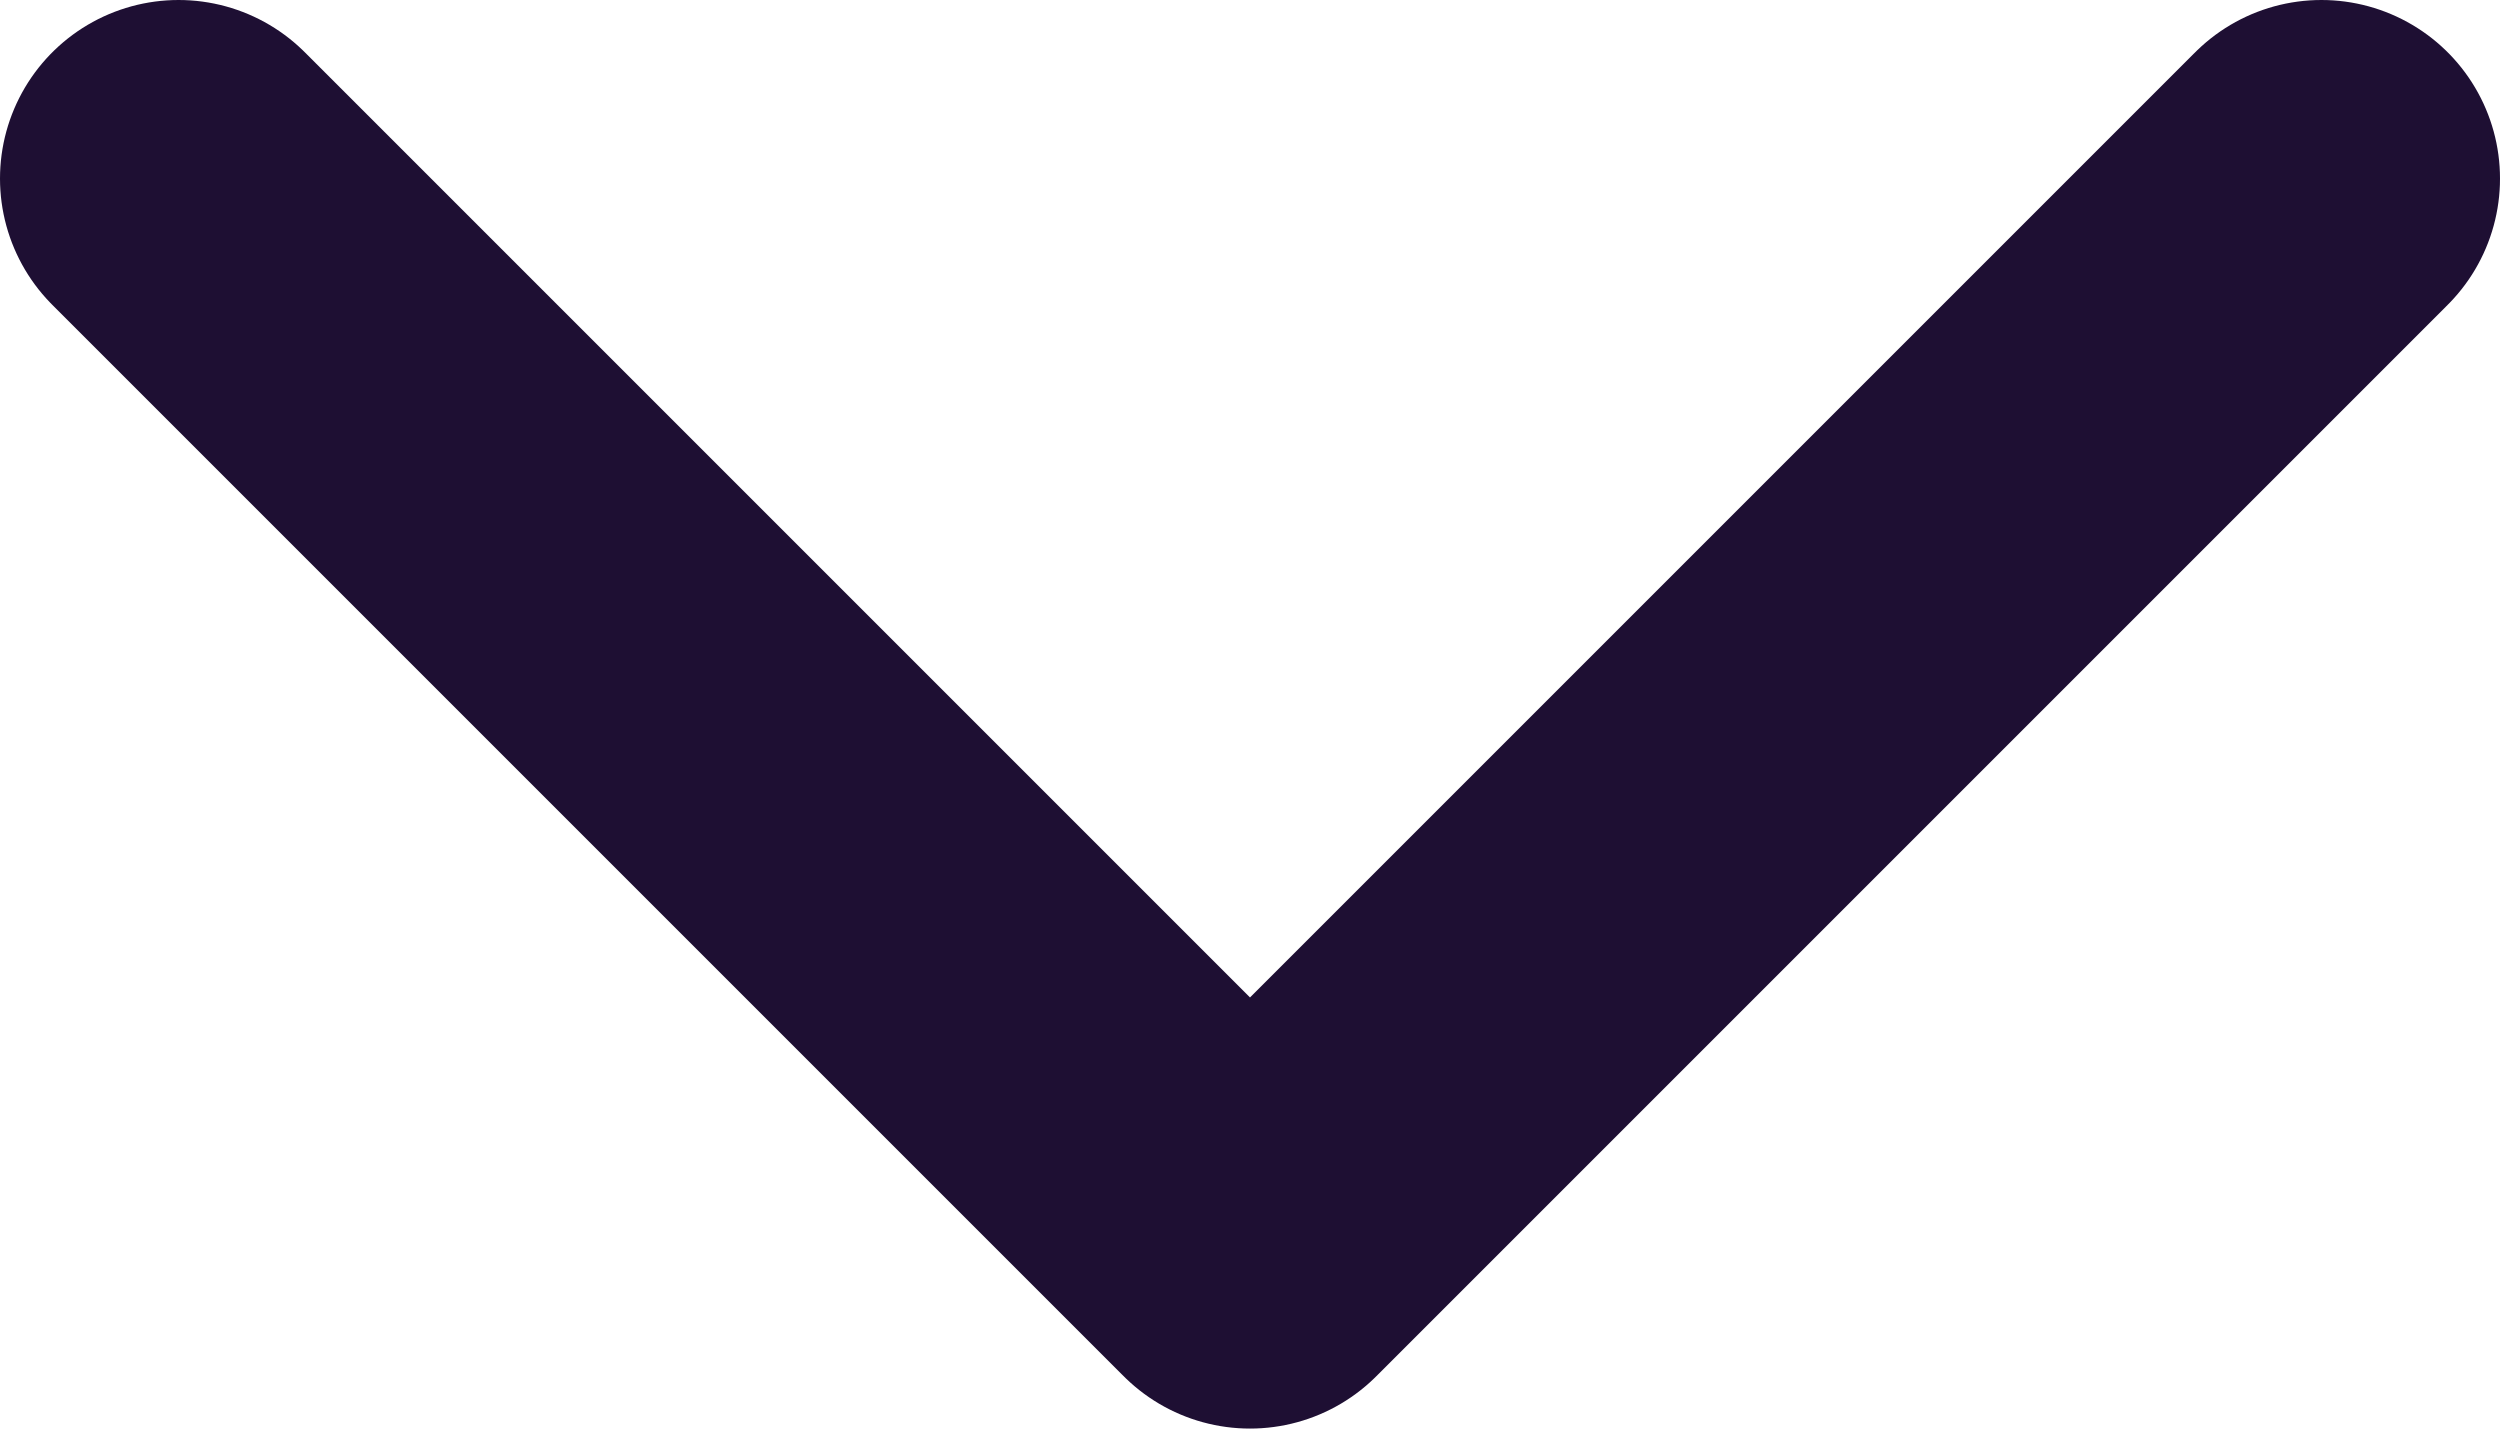
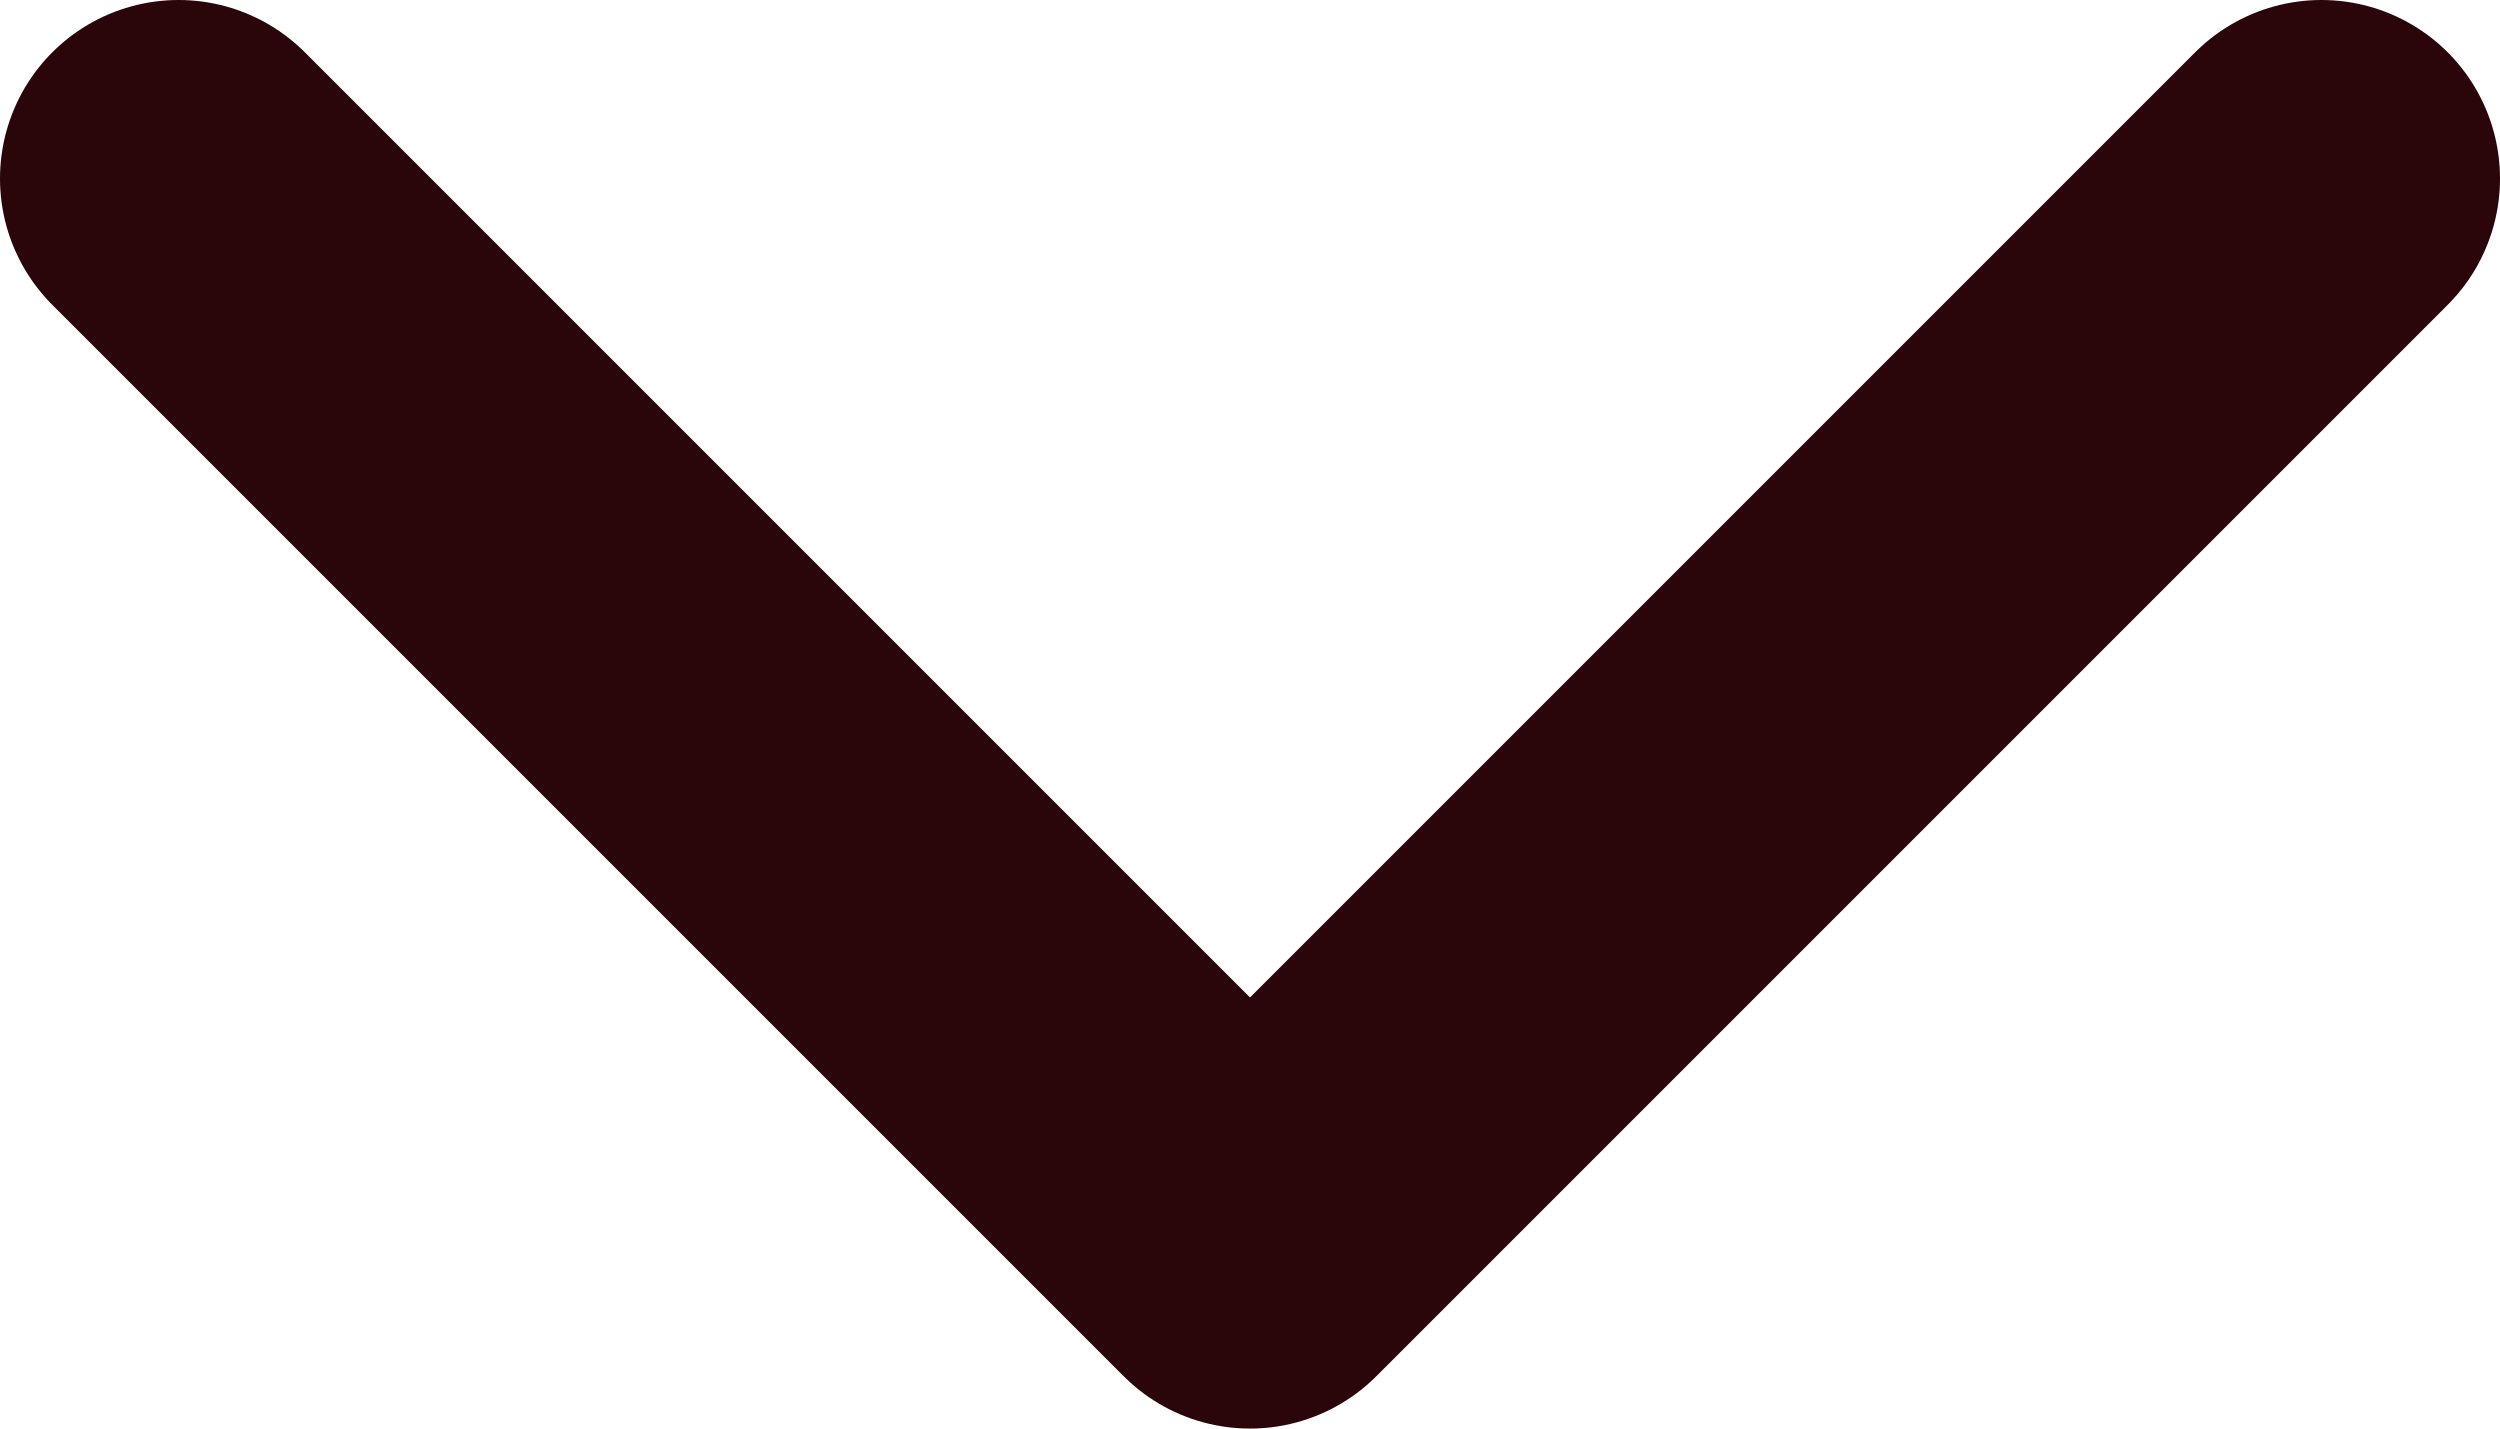
<svg xmlns="http://www.w3.org/2000/svg" width="14" height="8" viewBox="0 0 14 8" fill="none">
-   <path d="M1 1L7 7L13 1" stroke="#1E0F33" stroke-width="2" stroke-linecap="round" stroke-linejoin="round" />
+   <path d="M1 1L7 7L13 1" stroke="#2A0509" stroke-width="2" stroke-linecap="round" stroke-linejoin="round" />
</svg>
